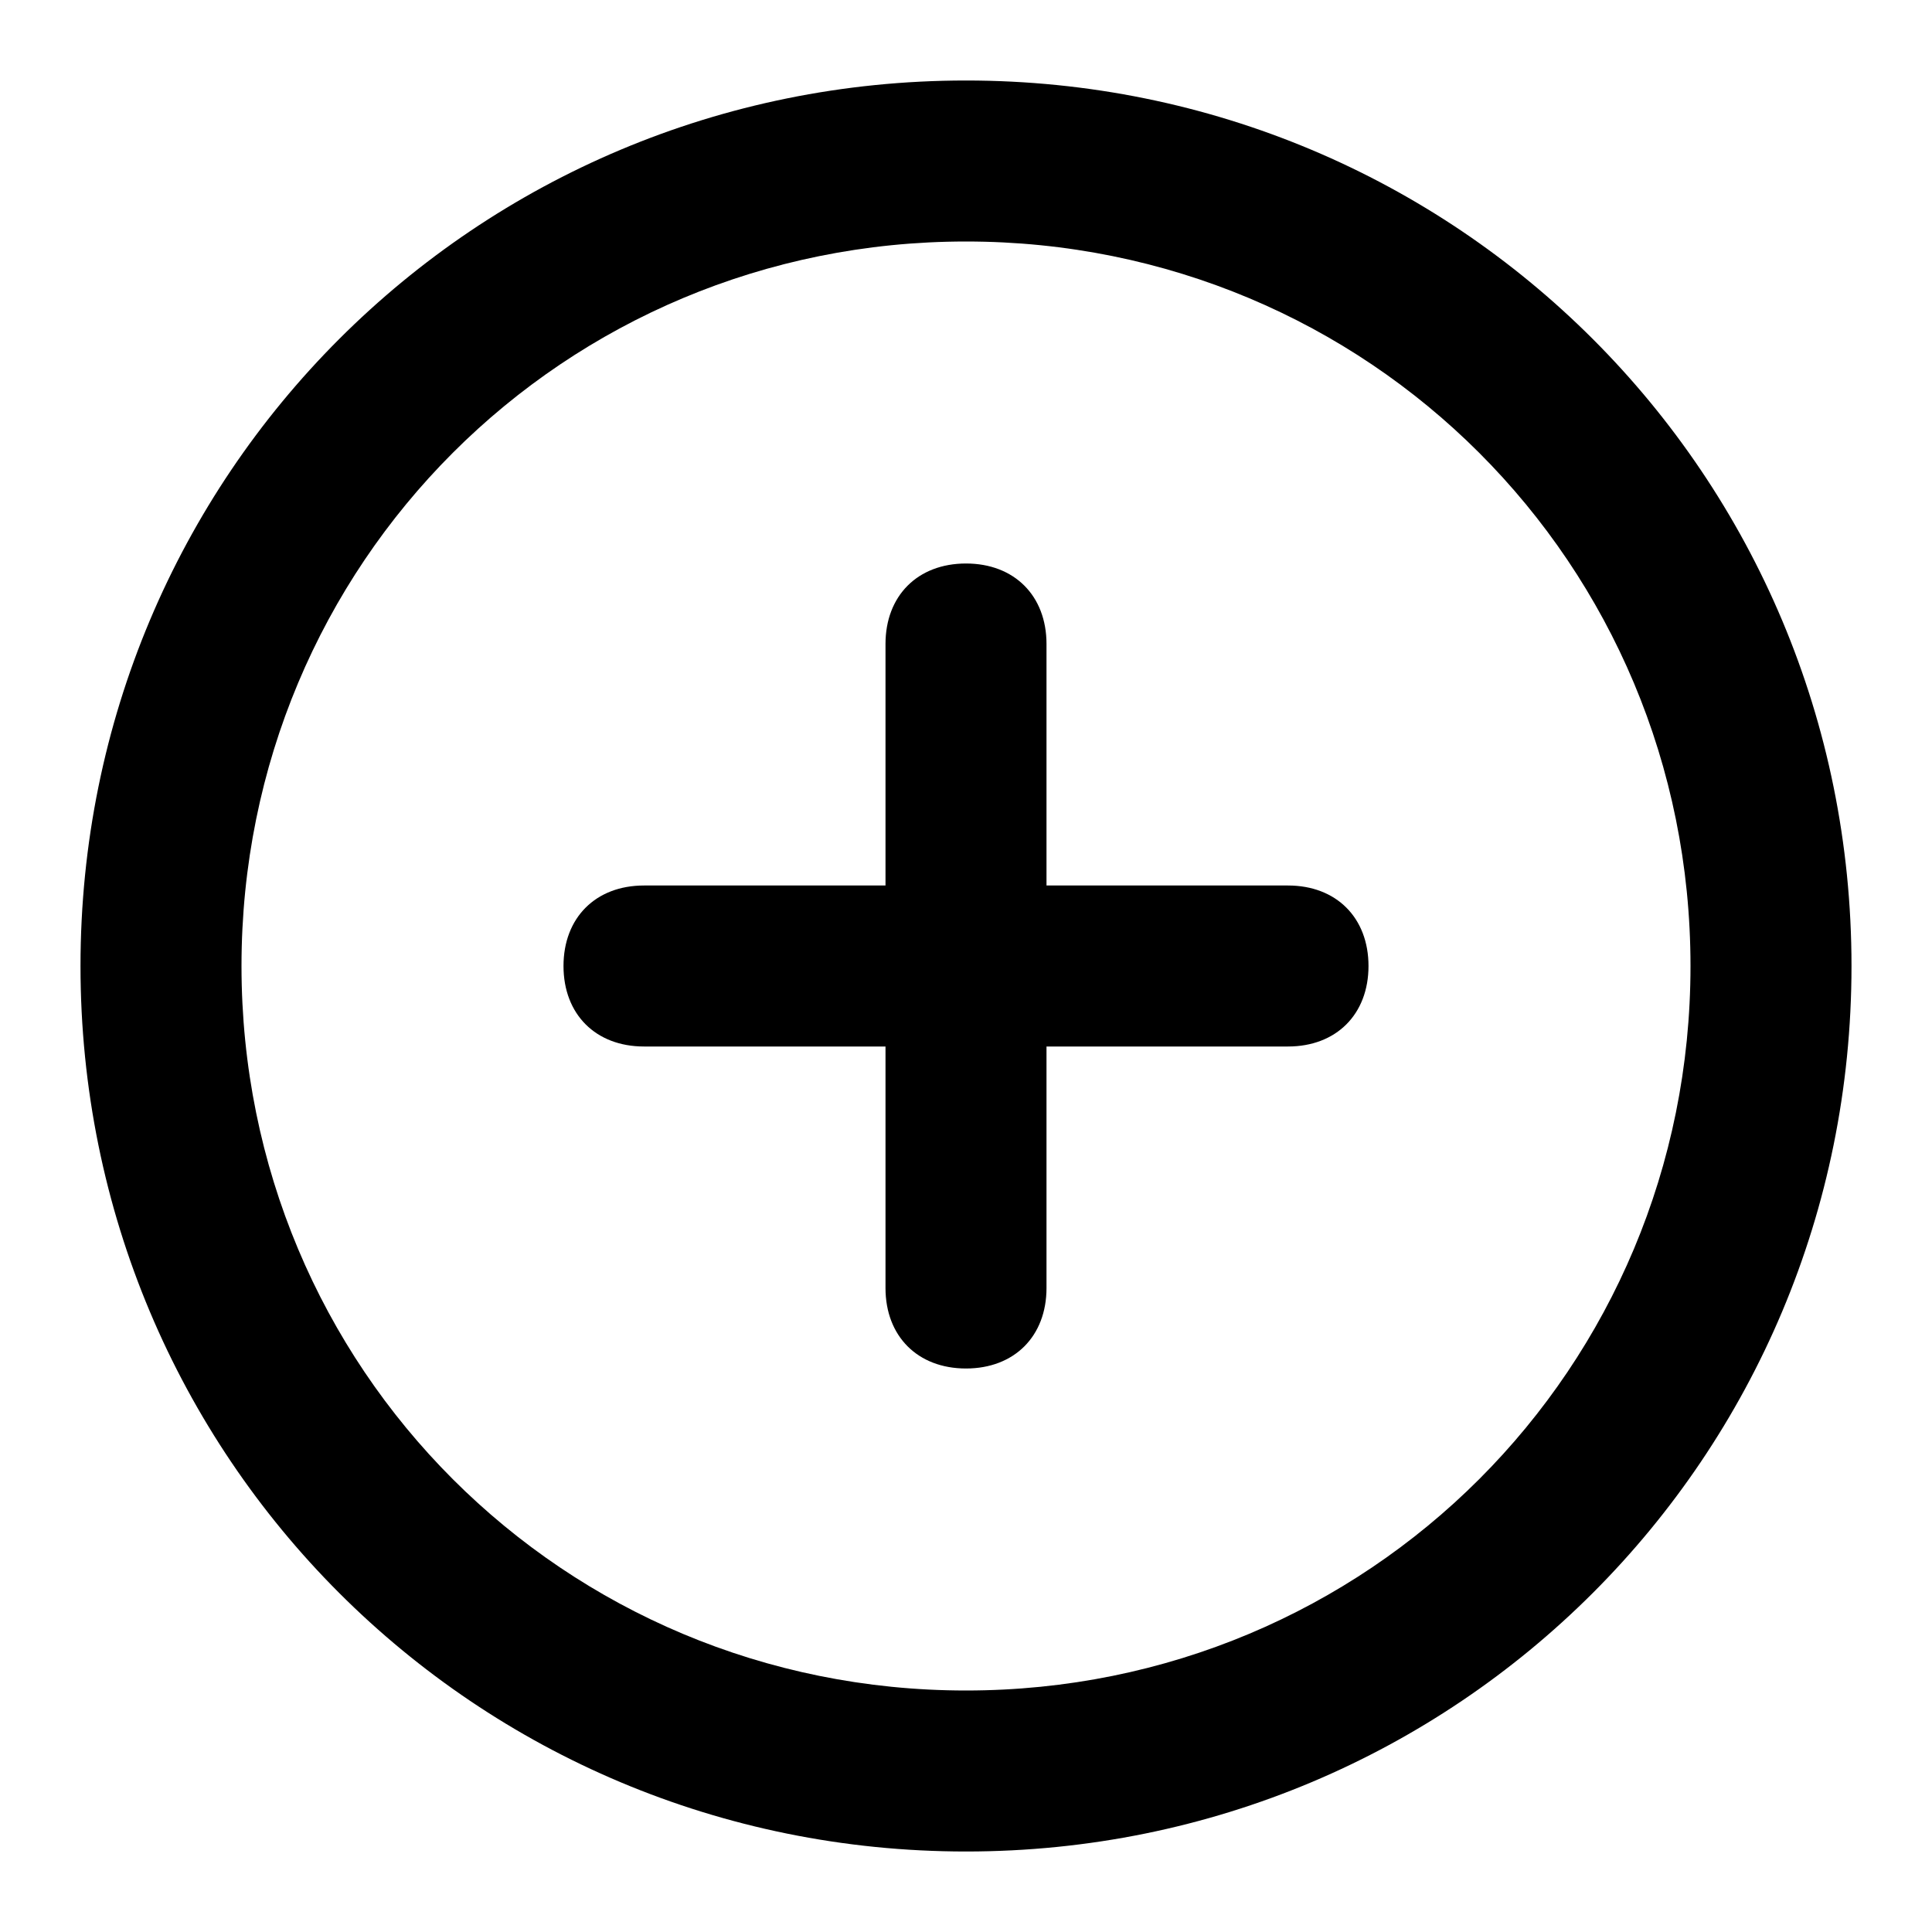
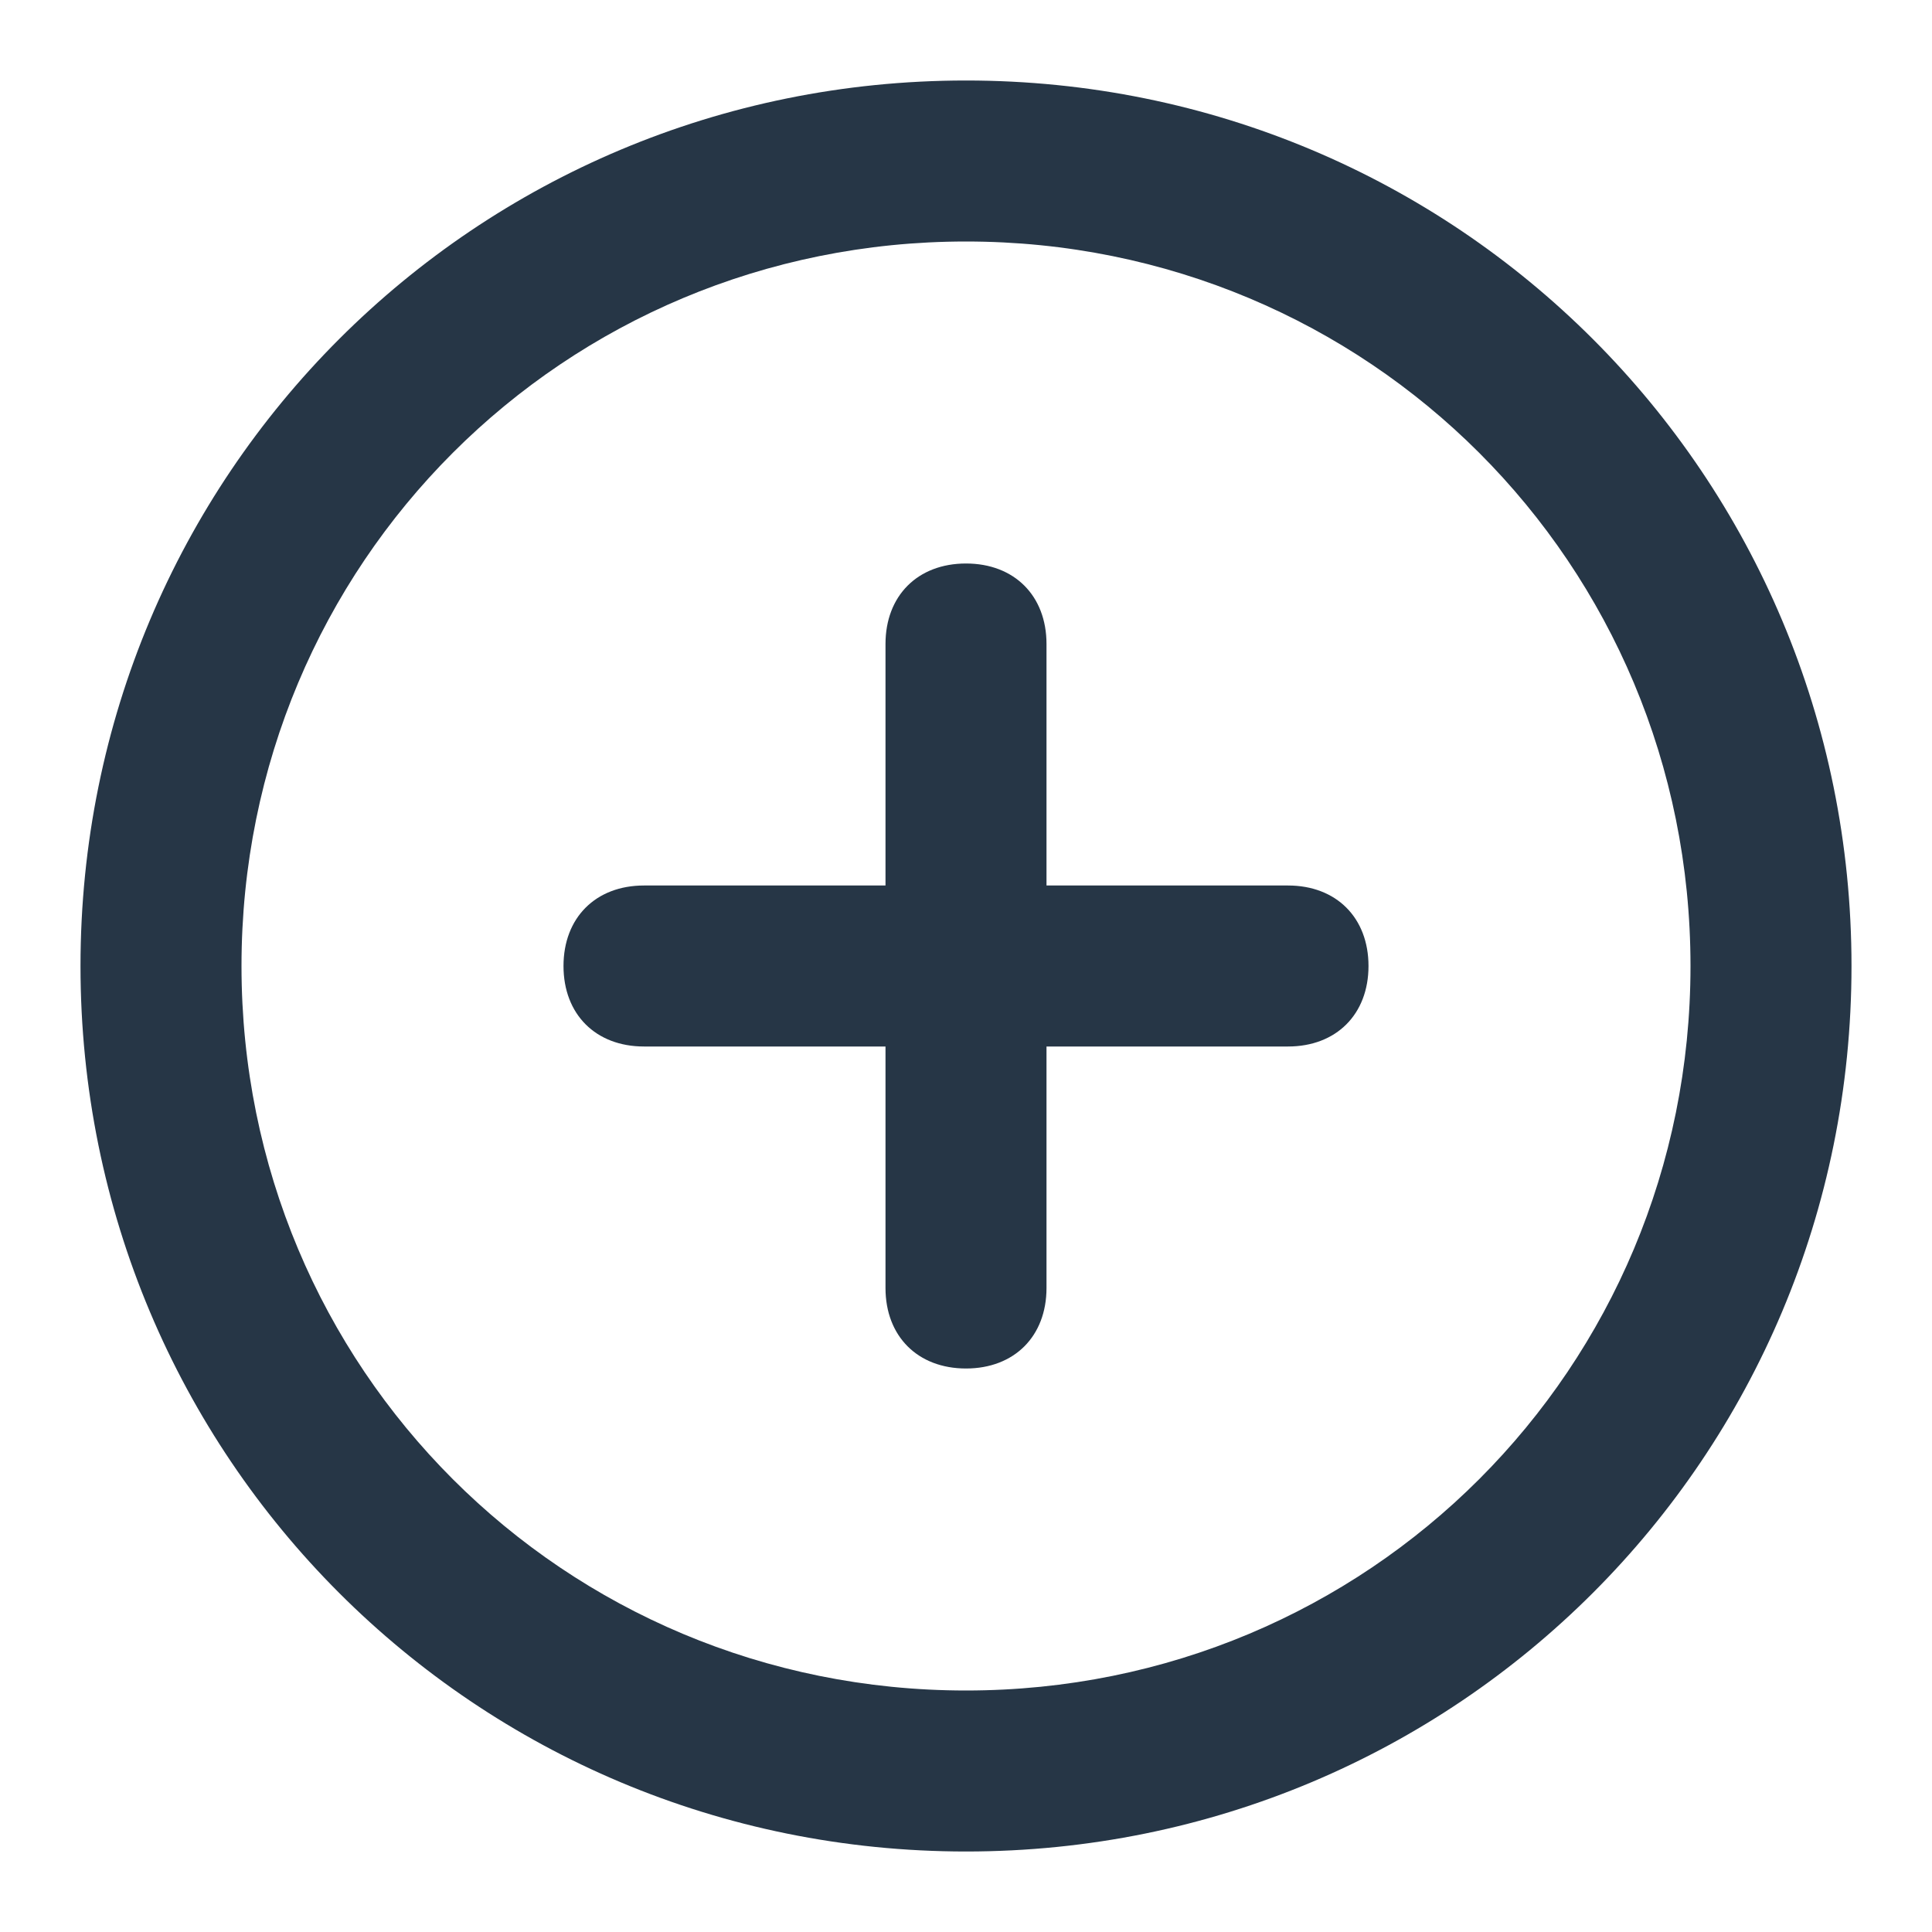
- <svg xmlns="http://www.w3.org/2000/svg" viewBox="0 0 24 24">
+ <svg xmlns="http://www.w3.org/2000/svg" viewBox="0 0 24 24" fill="#263646">
  <path d="M12 23C5.9 23 1 18.1 1 12S5.9 1 12 1s11 4.9 11 11-4.9 11-11 11zm0-20c-5 0-9 4-9 9s4 9 9 9 9-4 9-9-4-9-9-9z" />
  <path d="M12 17c-.6 0-1-.4-1-1V8c0-.6.4-1 1-1s1 .4 1 1v8c0 .6-.4 1-1 1z" />
  <path d="M16 13H8c-.6 0-1-.4-1-1s.4-1 1-1h8c.6 0 1 .4 1 1s-.4 1-1 1z" />
</svg>
